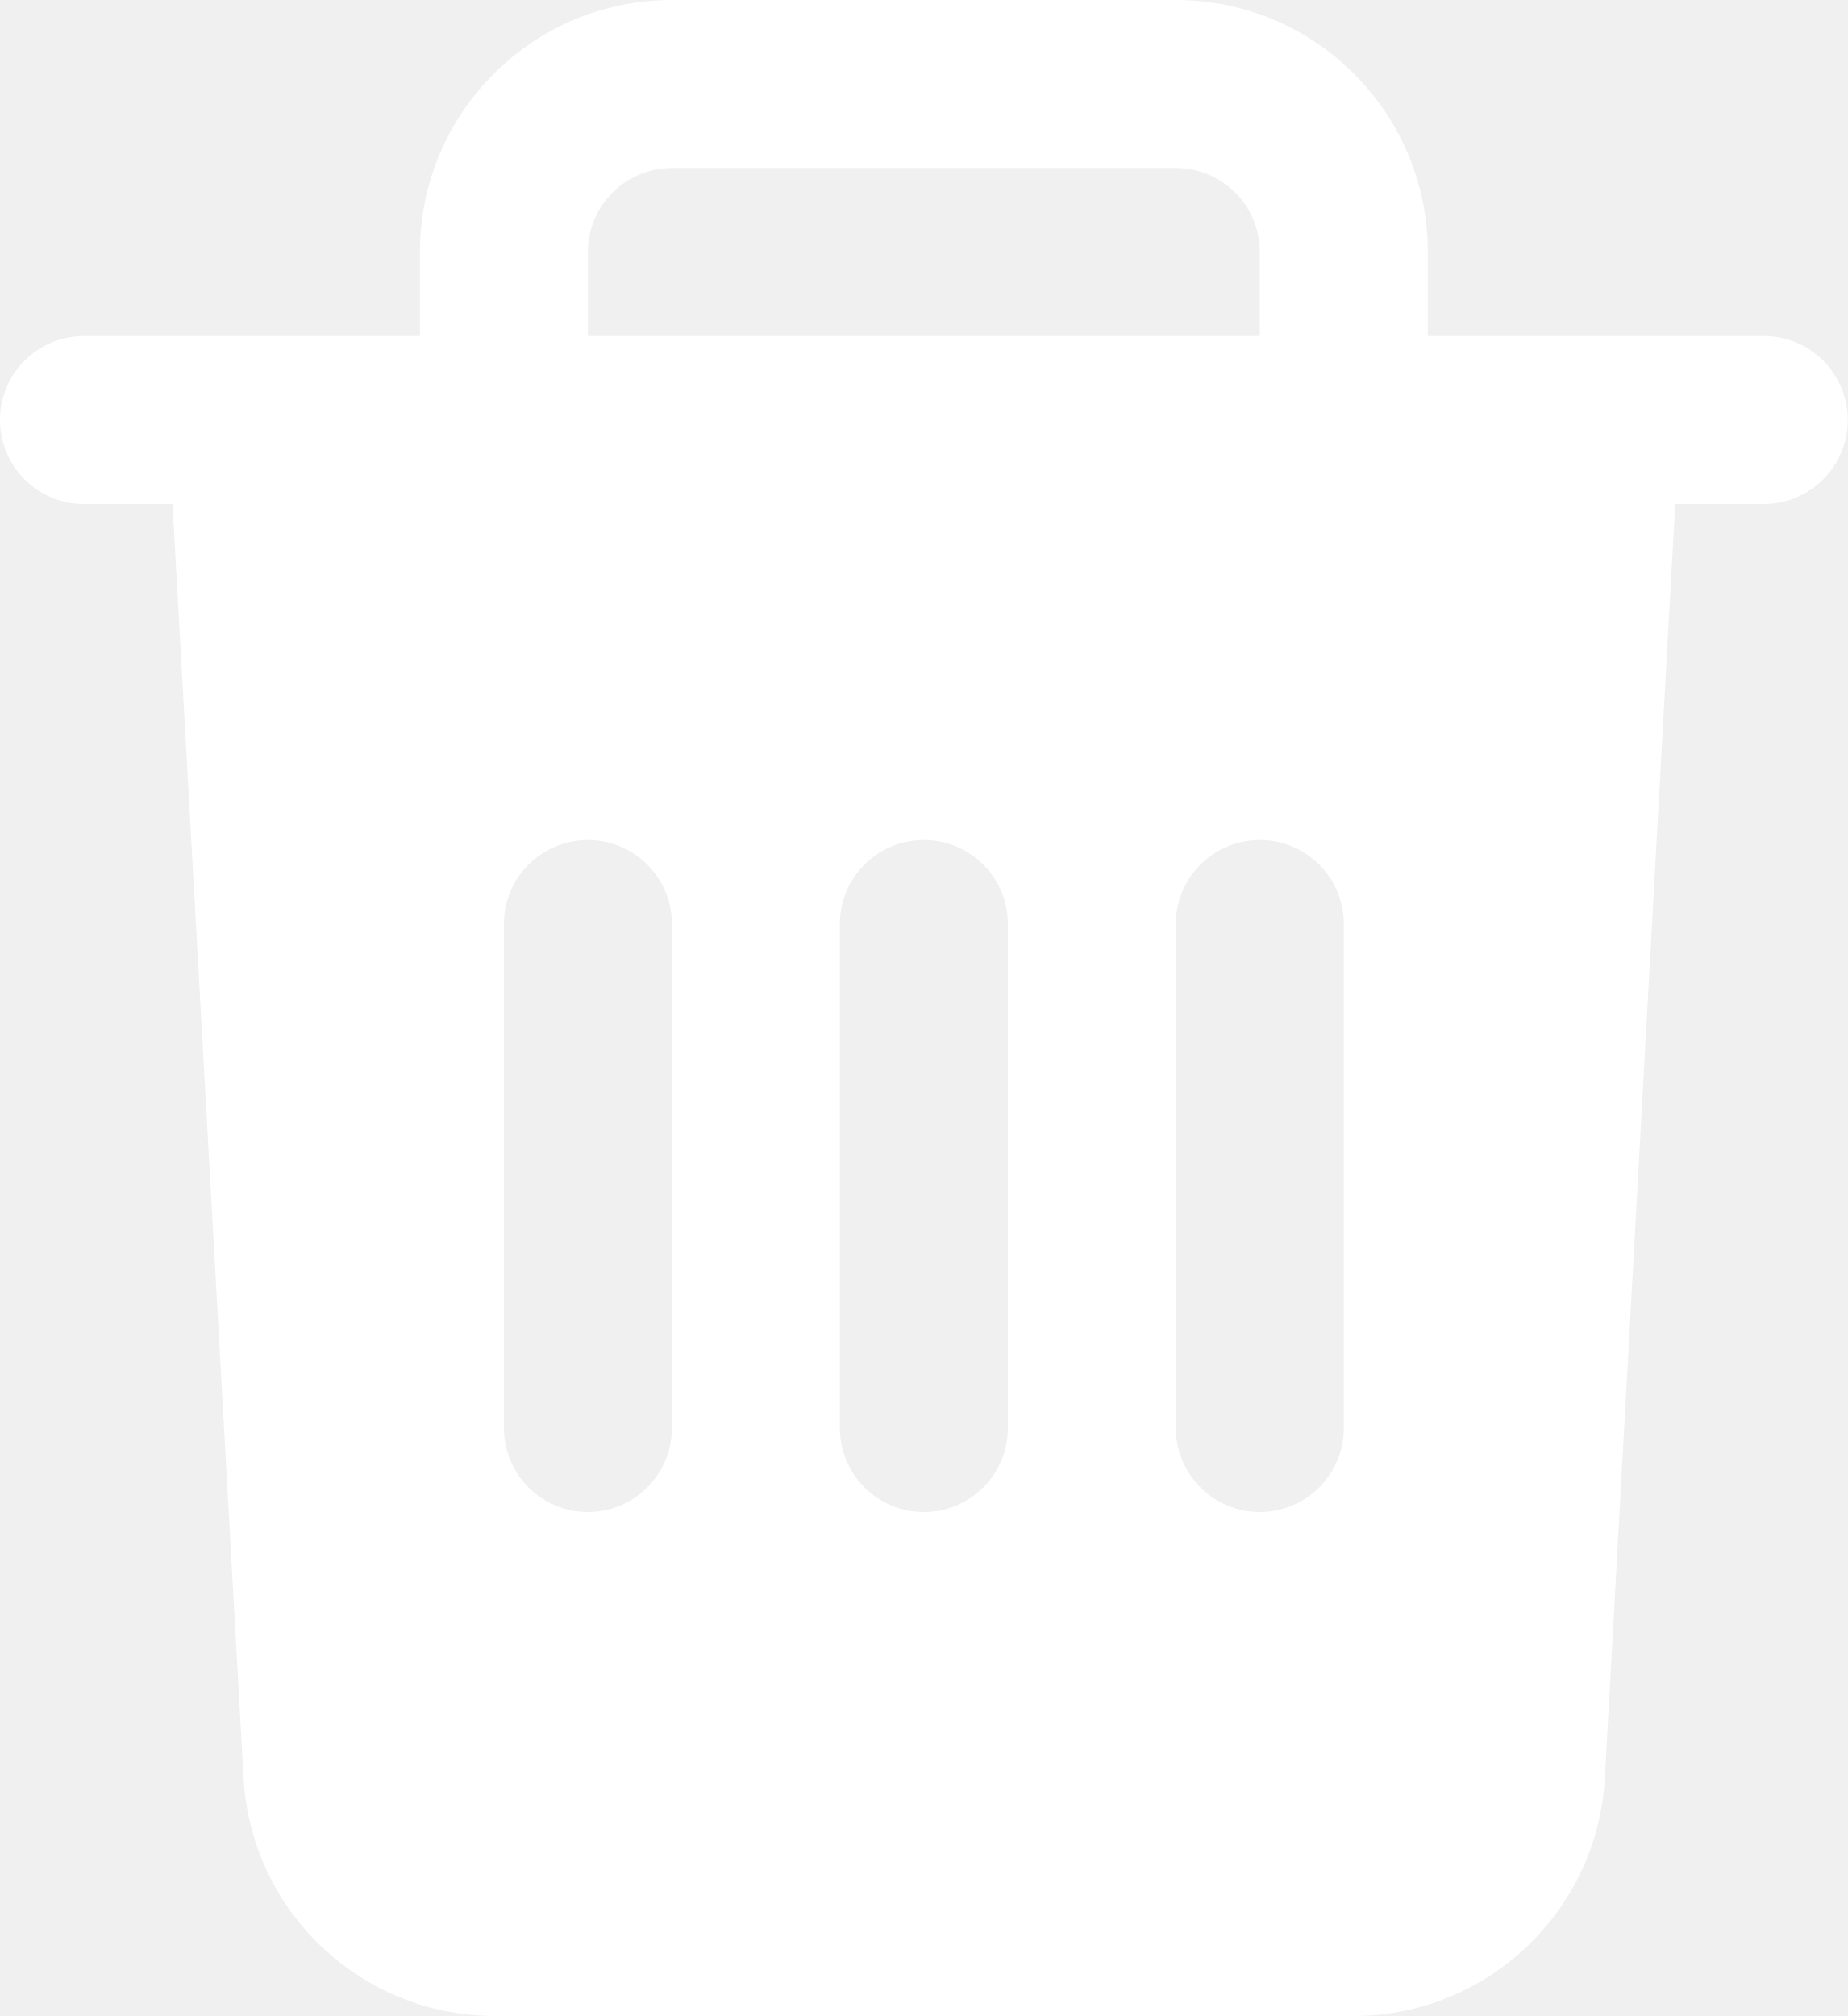
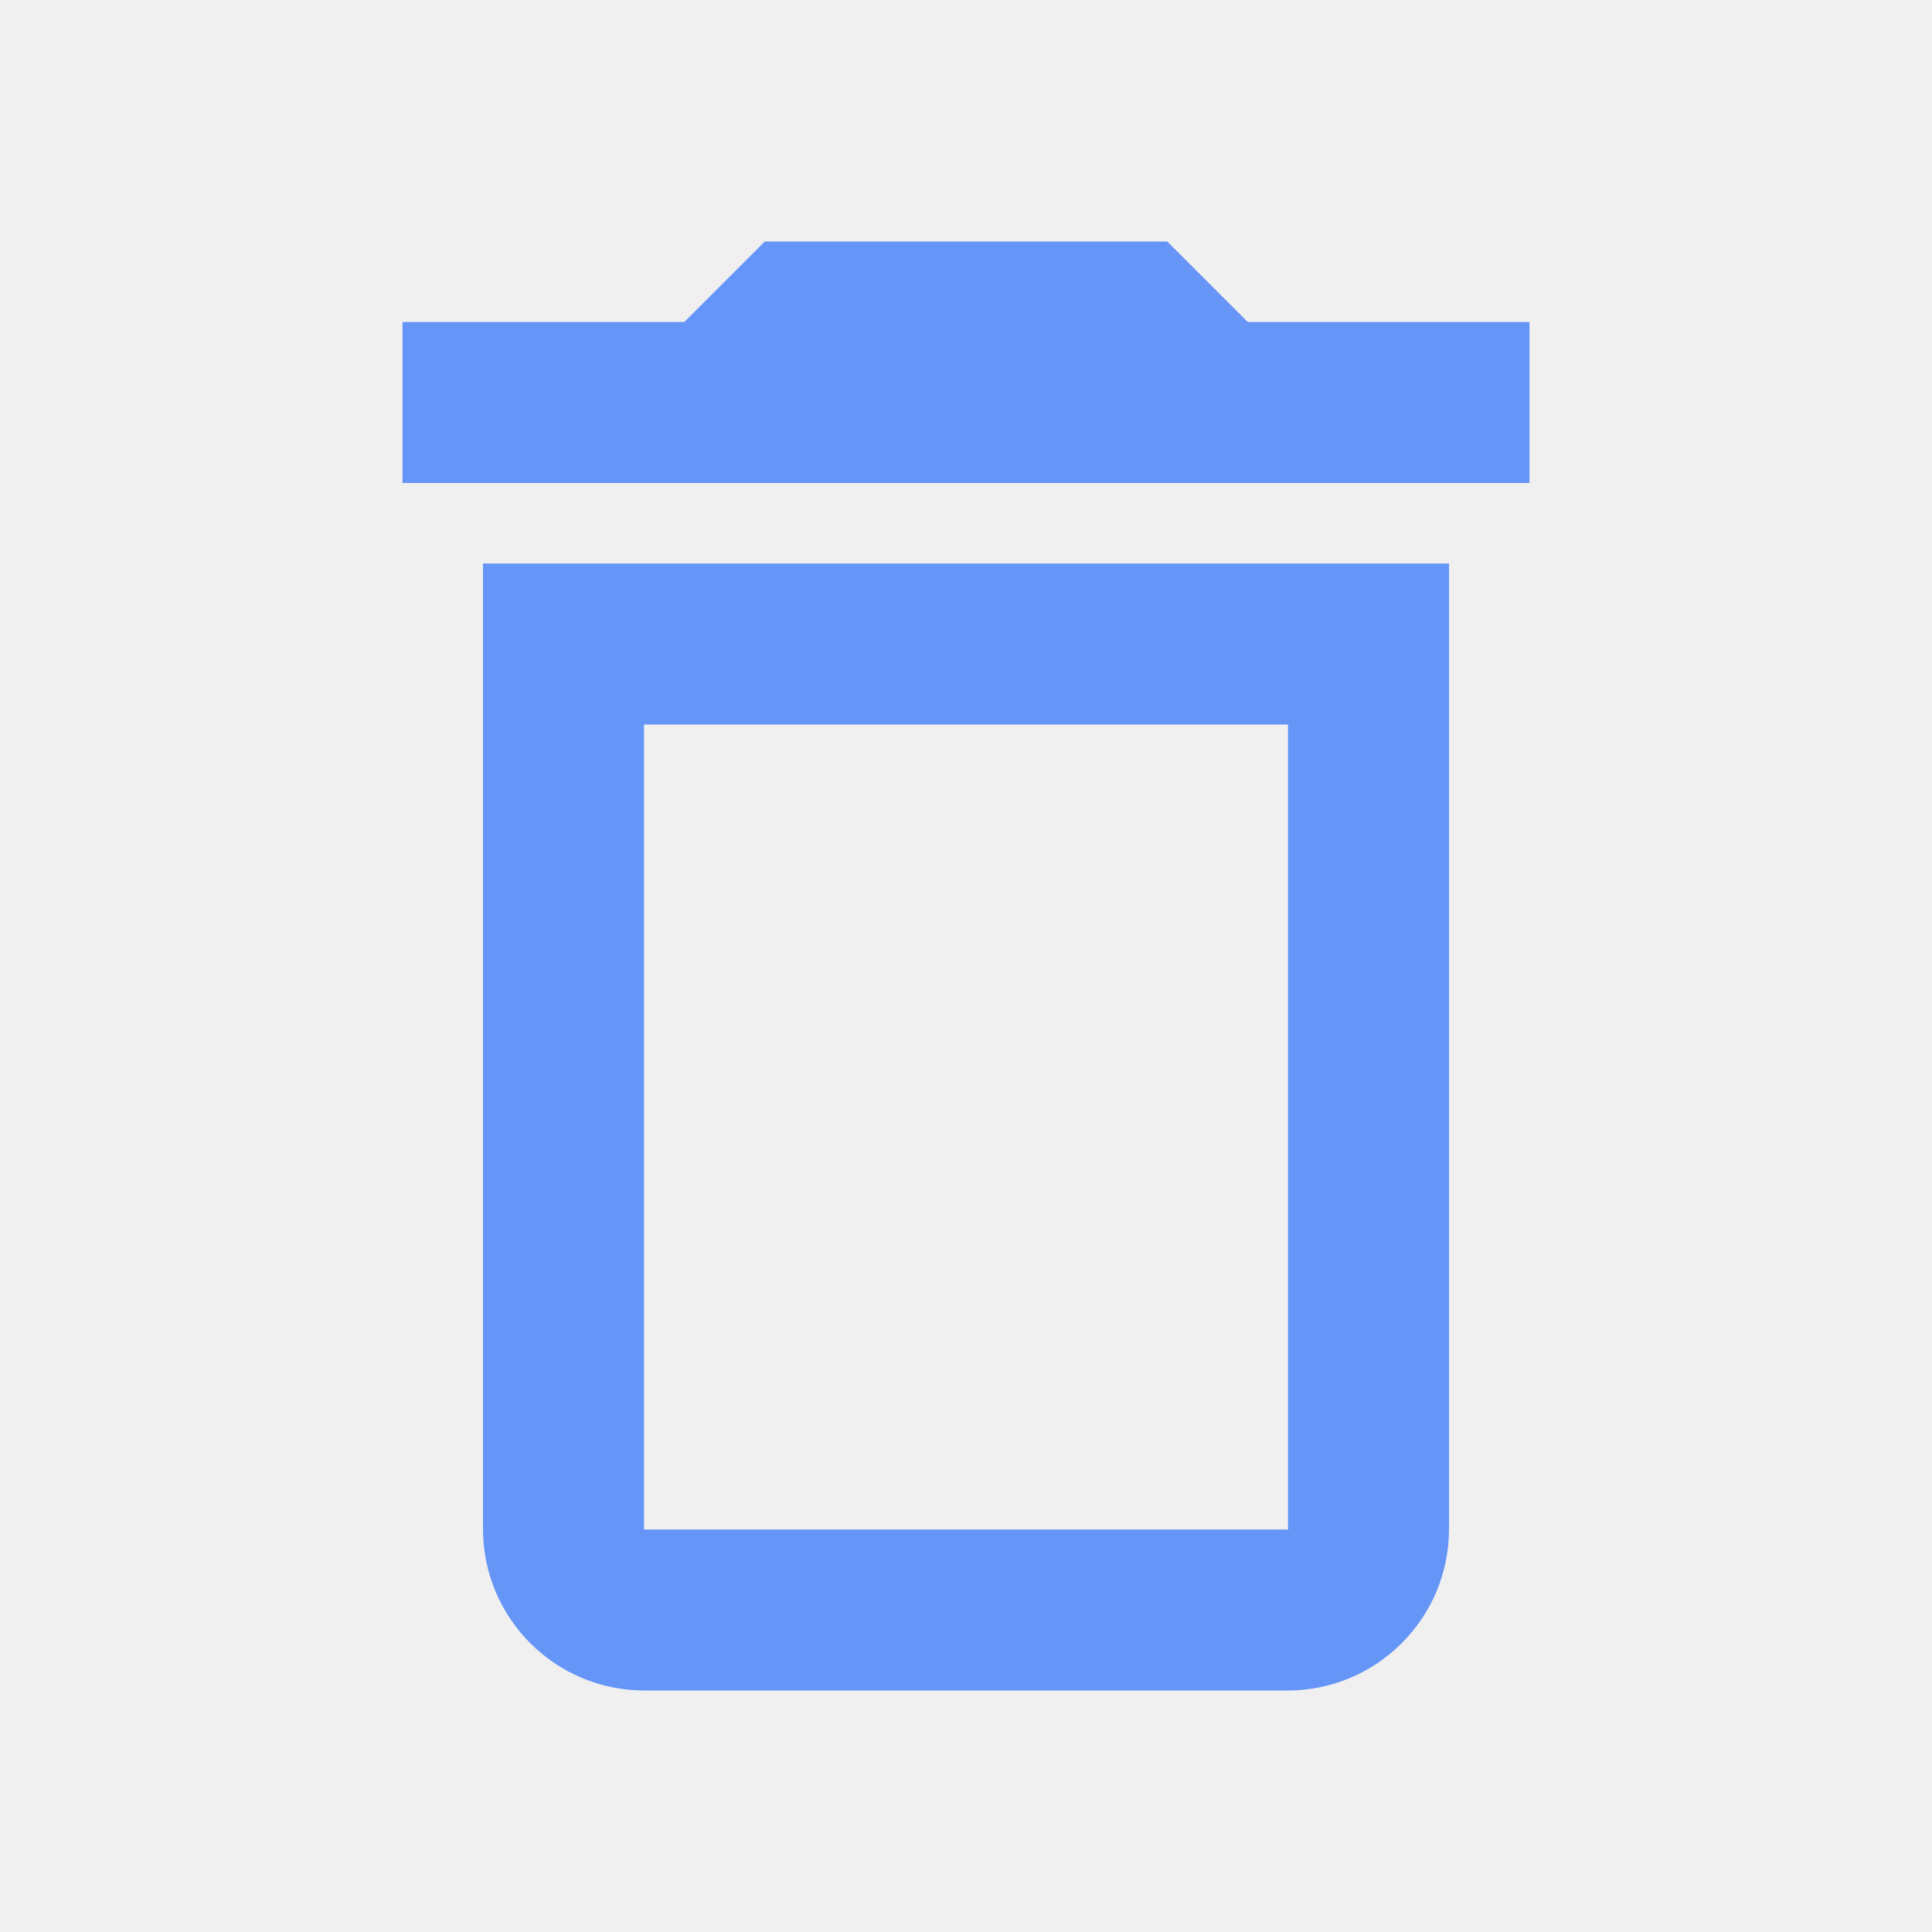
- <svg xmlns="http://www.w3.org/2000/svg" width="22" height="24" viewBox="0 0 22 24">
-   <path id="ic-trash" d="M22,4H18V3a3,3,0,0,0-3-3H9A3,3,0,0,0,6,3V4H2A1,1,0,0,0,2,6H3.054L3.9,21.167A3,3,0,0,0,6.9,24H17.108a3,3,0,0,0,3-2.833L20.946,6H22a1,1,0,0,0,0-2ZM8,3A1,1,0,0,1,9,2h6a1,1,0,0,1,1,1V4H8ZM9,17a1,1,0,0,1-2,0V11a1,1,0,0,1,2,0Zm4,0a1,1,0,0,1-2,0V11a1,1,0,0,1,2,0Zm4,0a1,1,0,0,1-2,0V11a1,1,0,0,1,2,0Z" transform="translate(-1)" fill="#fff" />
+ <svg xmlns="http://www.w3.org/2000/svg" id="ic-trash" width="24" height="24" viewBox="0 0 24 24">
+   <path id="Path_1670" data-name="Path 1670" d="M0,0H24V24H0Z" fill="none" />
+   <path id="Path_1671" data-name="Path 1671" d="M16,9V19H8V9h8M14.5,3h-5l-1,1H5V6H19V4H15.5ZM18,7H6V19a2.006,2.006,0,0,0,2,2h8a2.006,2.006,0,0,0,2-2Z" fill="#6595f6" />
</svg>
